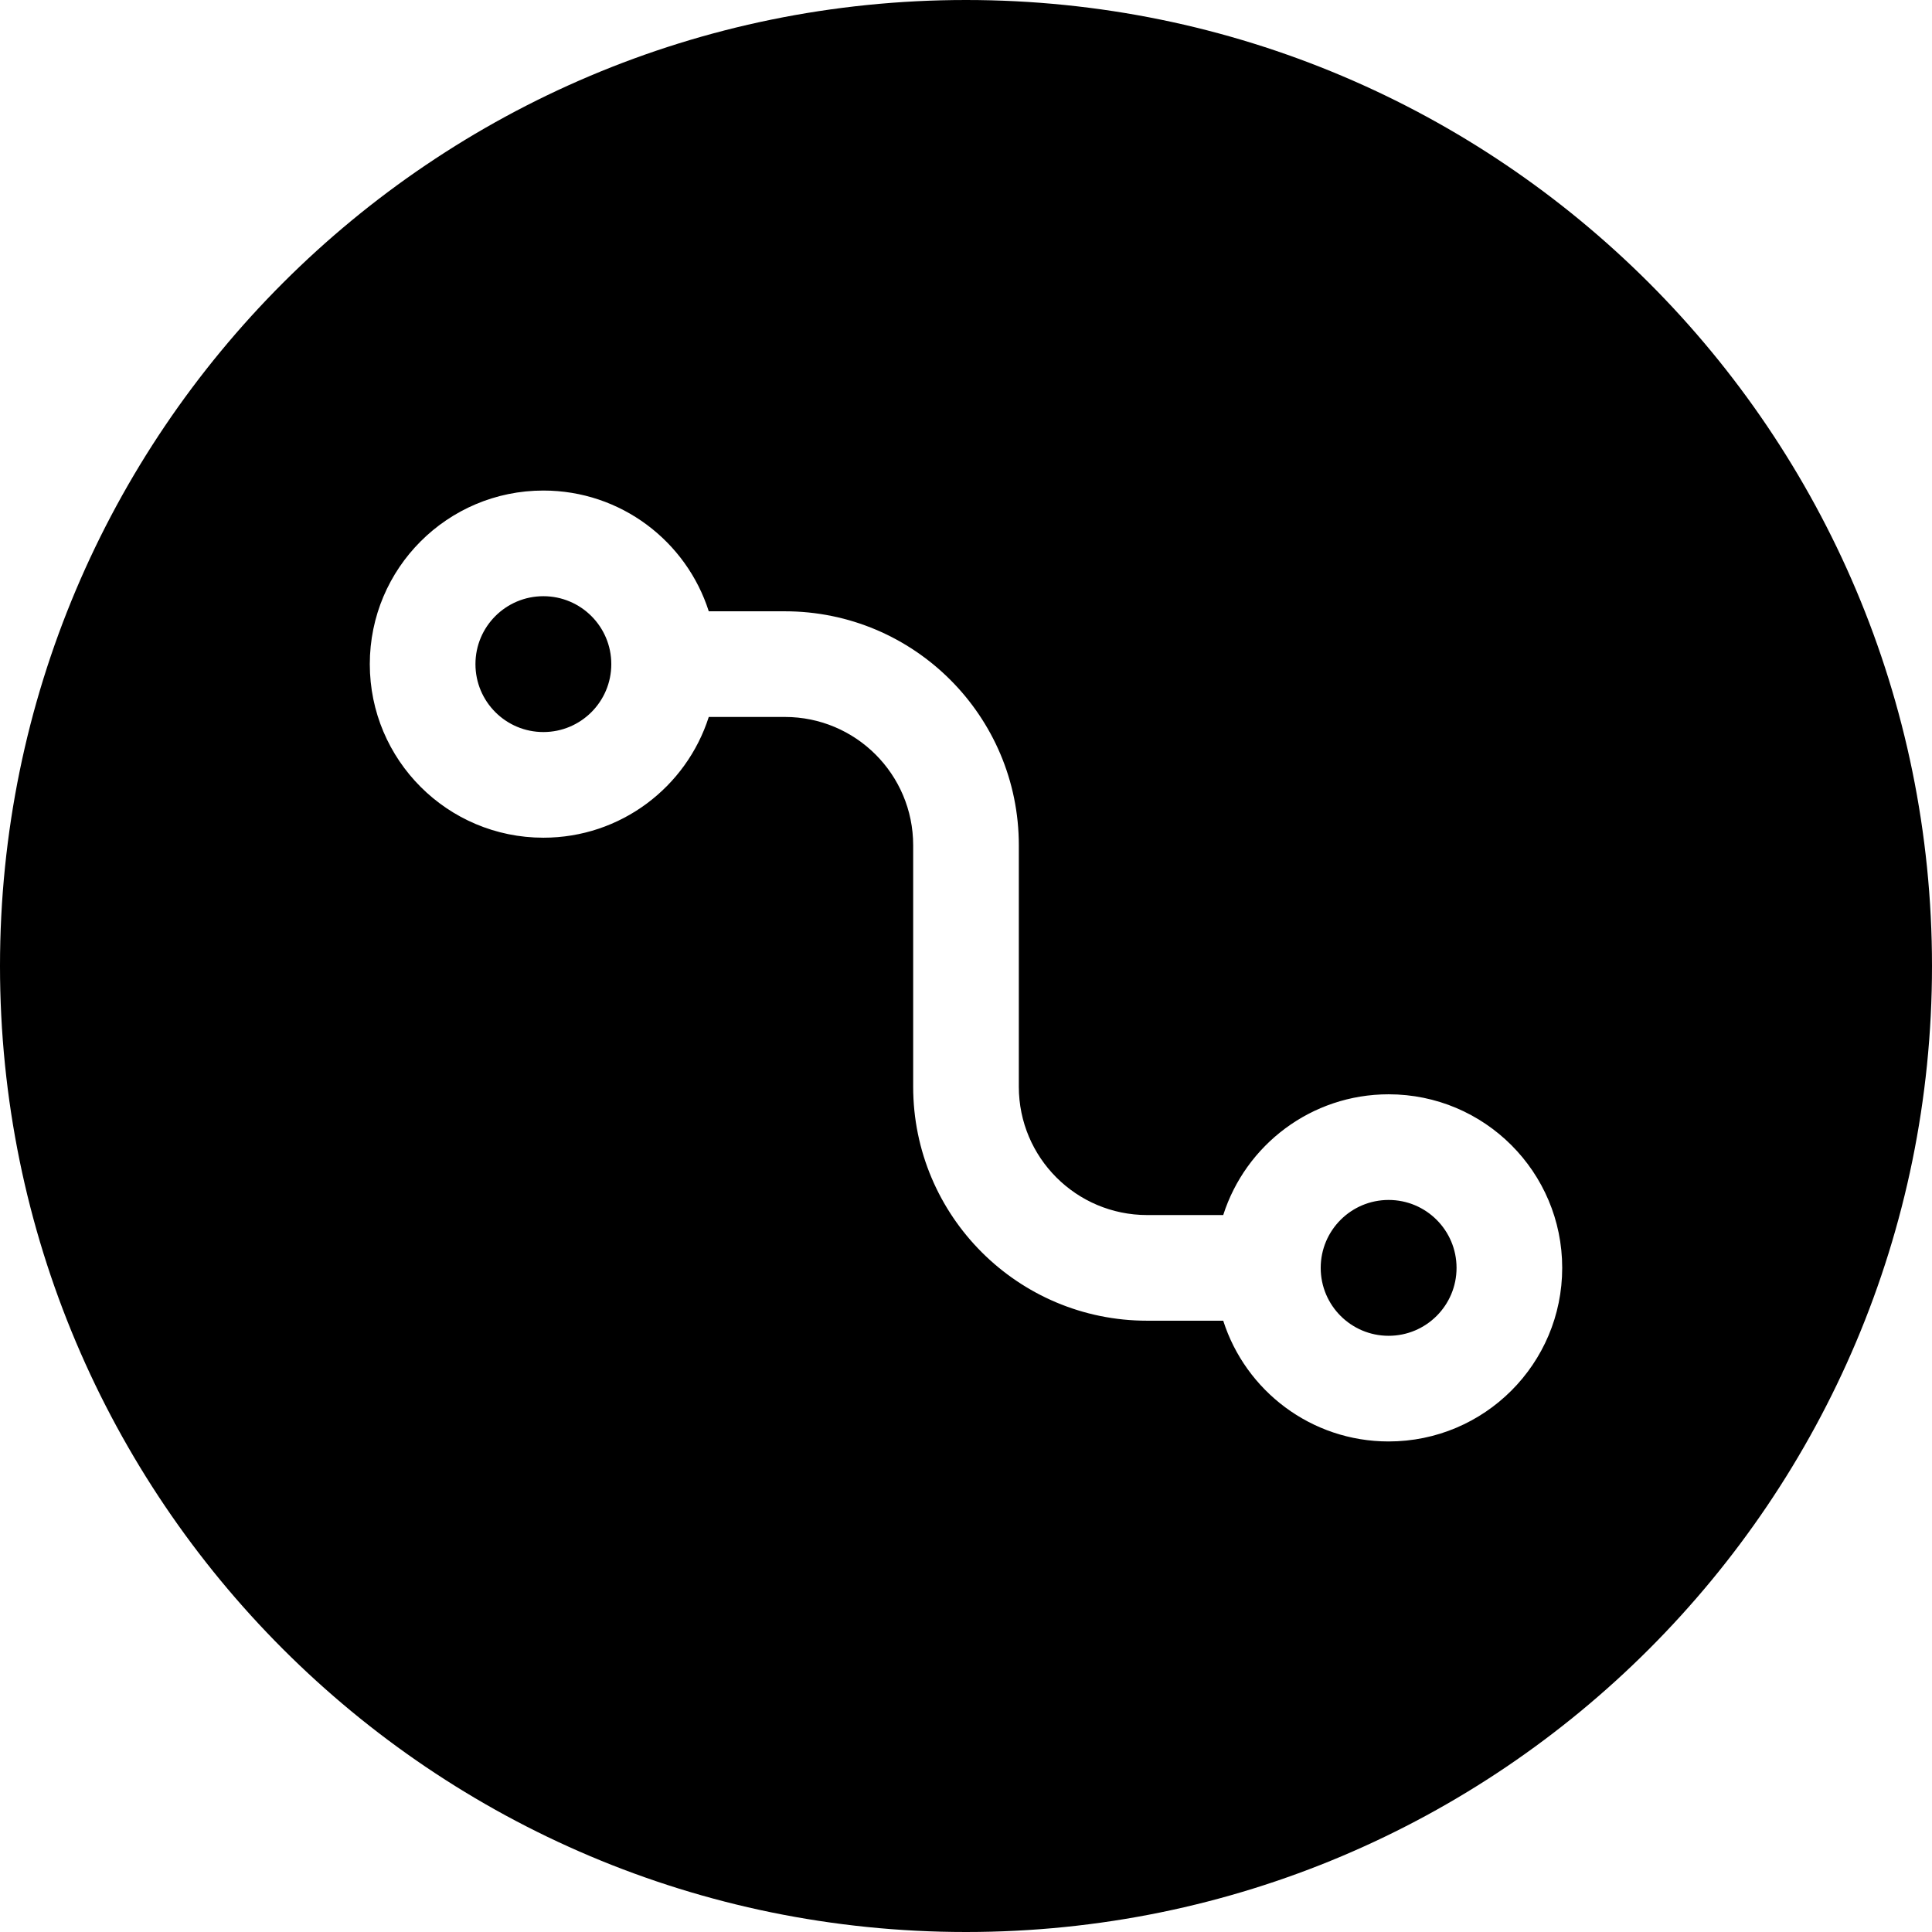
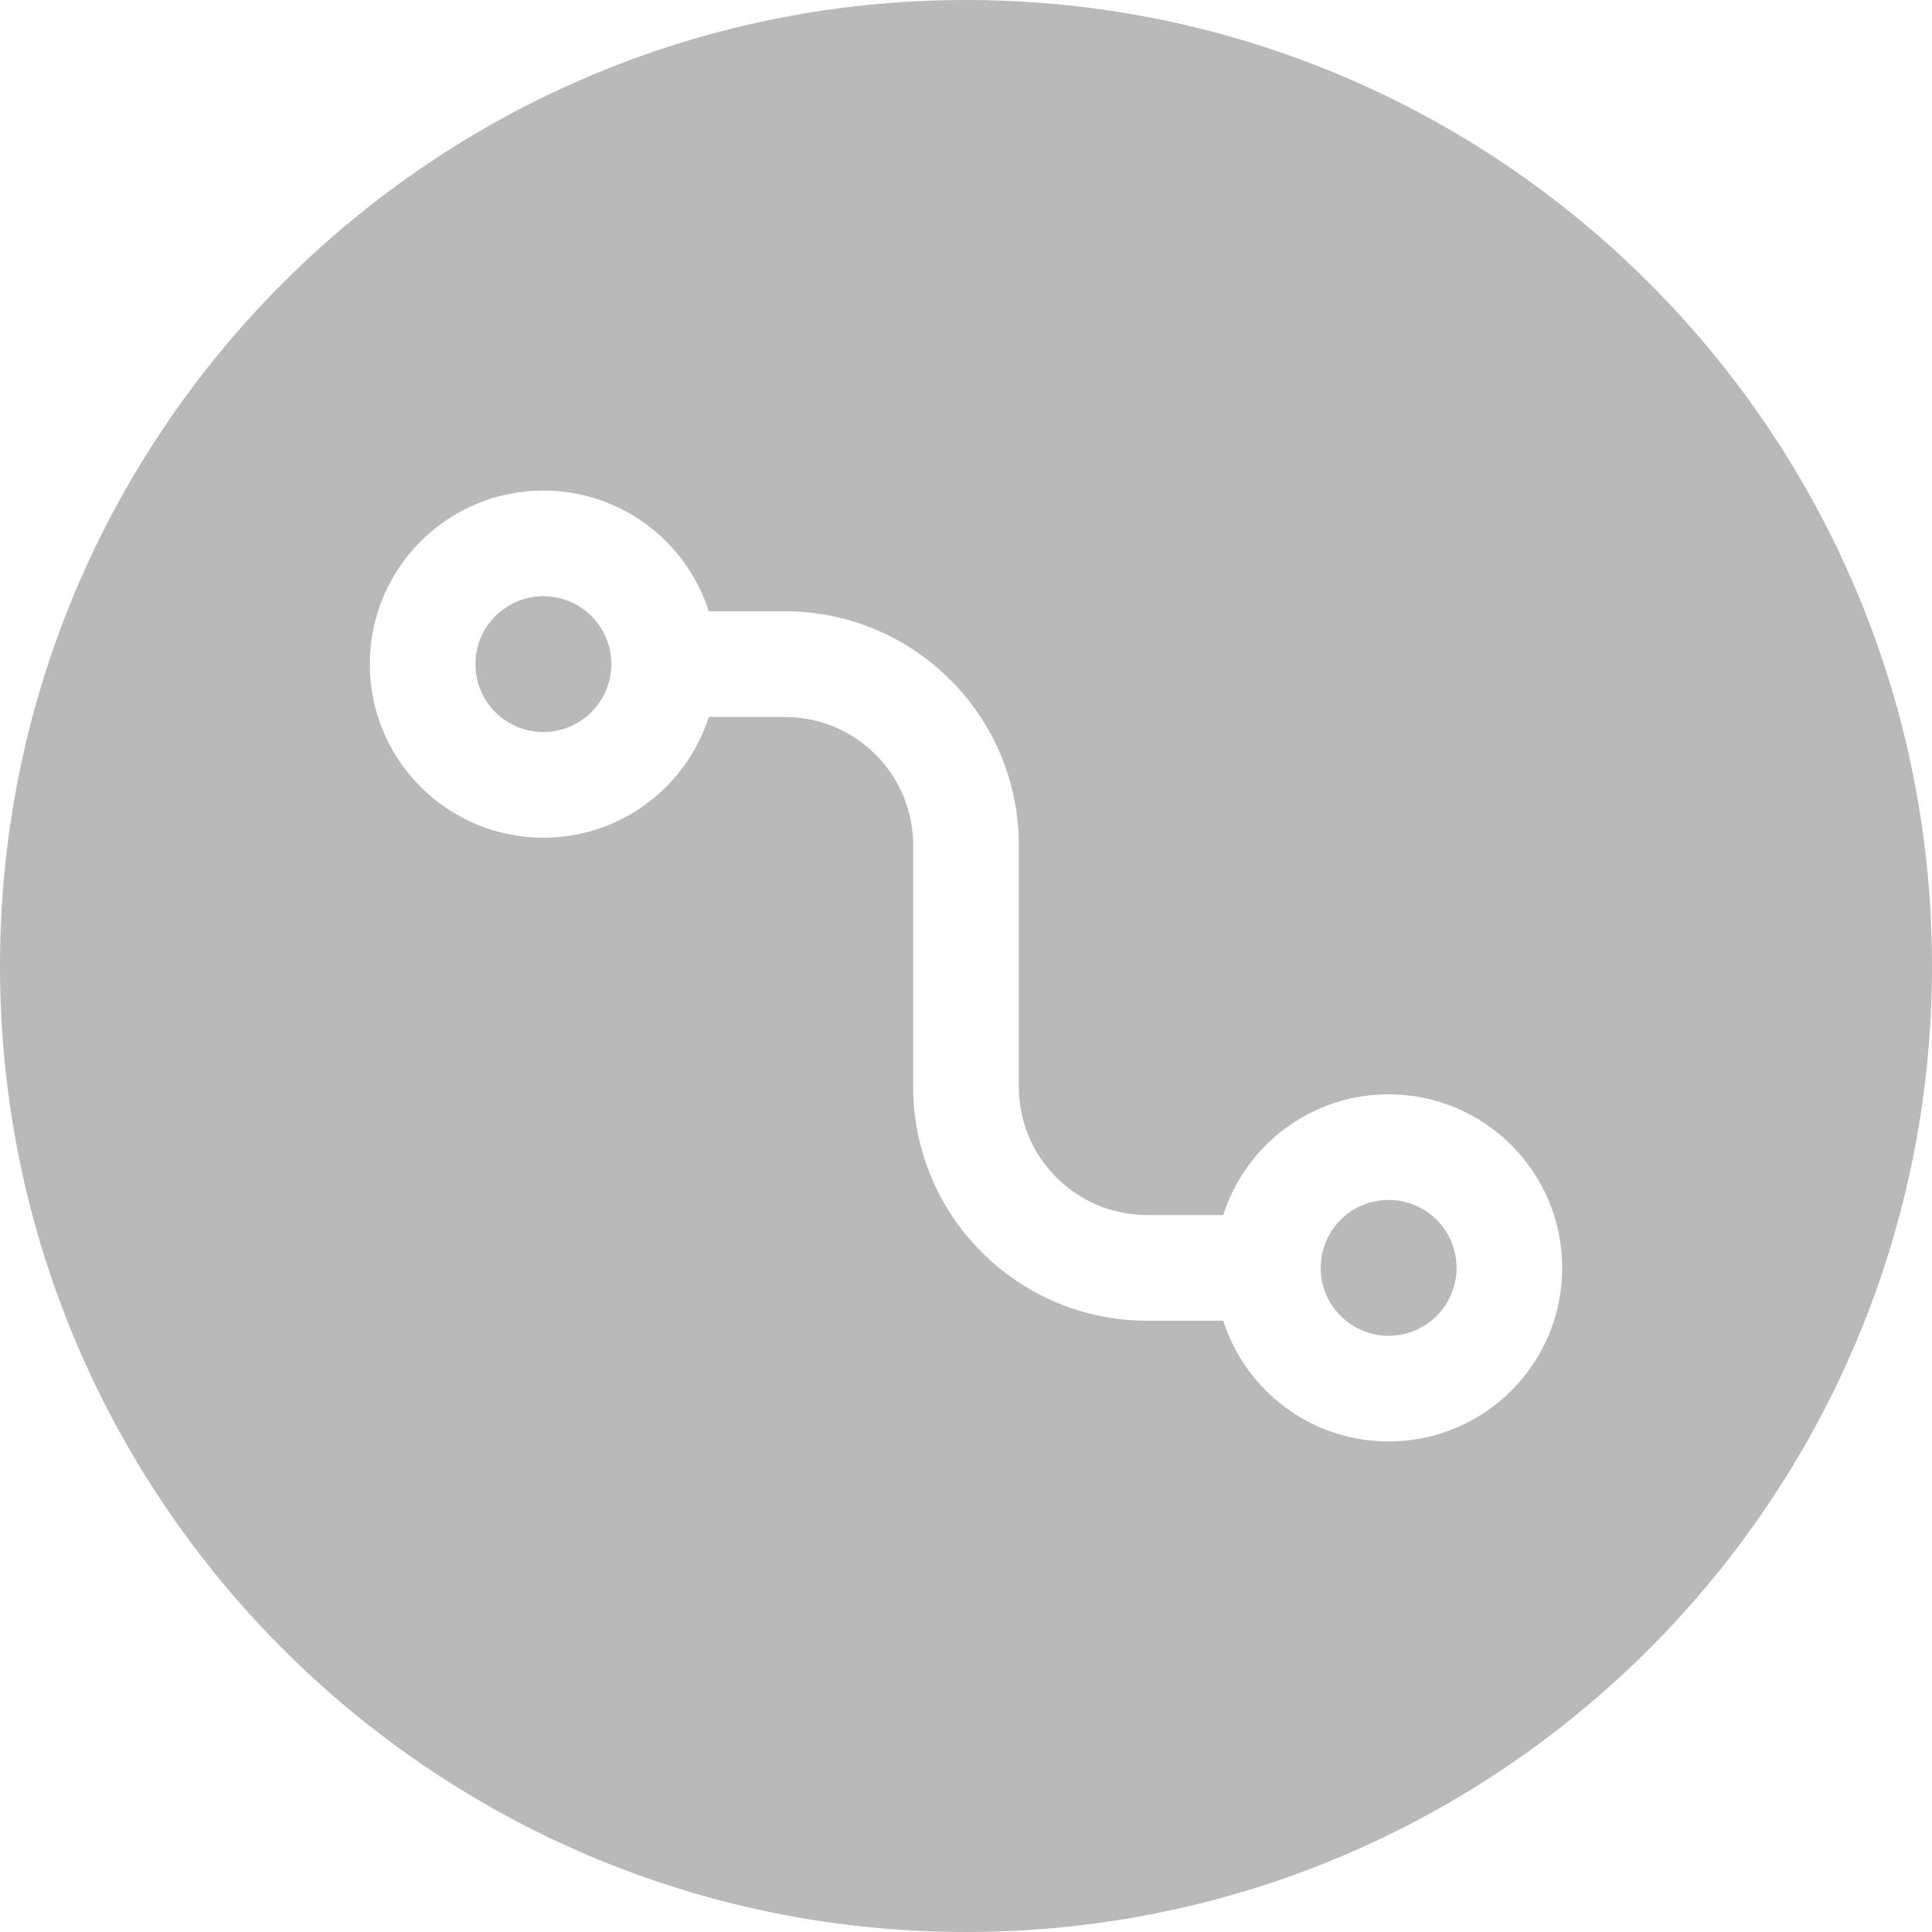
- <svg xmlns="http://www.w3.org/2000/svg" width="64" height="64" viewBox="0 0 64 64" fill="none">
-   <path fill-rule="evenodd" clip-rule="evenodd" d="M32 64C49.673 64 64 49.673 64 32C64 14.327 49.673 0 32 0C14.327 0 0 14.327 0 32C0 49.673 14.327 64 32 64ZM18 16.25C14.824 16.25 12.25 18.824 12.25 22C12.25 25.176 14.824 27.75 18 27.75C20.565 27.75 22.738 26.07 23.479 23.75H26C28.347 23.75 30.25 25.653 30.25 28V36C30.25 40.28 33.72 43.75 38 43.75H40.521C41.261 46.07 43.435 47.75 46 47.75C49.176 47.75 51.75 45.176 51.75 42C51.75 38.824 49.176 36.25 46 36.25C43.435 36.25 41.261 37.93 40.521 40.25H38C35.653 40.25 33.75 38.347 33.75 36V28C33.75 23.72 30.28 20.25 26 20.25H23.479C22.738 17.93 20.565 16.25 18 16.25ZM15.75 22C15.75 20.757 16.757 19.75 18 19.75C19.243 19.75 20.25 20.757 20.25 22C20.25 23.243 19.243 24.25 18 24.25C16.757 24.25 15.75 23.243 15.75 22ZM46 39.75C44.757 39.75 43.75 40.757 43.75 42C43.75 43.243 44.757 44.25 46 44.25C47.243 44.25 48.25 43.243 48.25 42C48.25 40.757 47.243 39.75 46 39.75Z" fill="black" />
+ <svg xmlns="http://www.w3.org/2000/svg" width="64px" height="64px" viewBox="0 0 64 64" version="1.1">
+   <g id="页面-1" stroke="none" stroke-width="1" fill="none" fill-rule="evenodd">
+     <g id="logo_black" fill="#B9B9BA">
+       <path d="M32,64 C49.673,64 64,49.673 64,32 C64,14.327 49.673,0 32,0 C14.327,0 0,14.327 0,32 C0,49.673 14.327,64 32,64 Z M18,16.25 C14.824,16.25 12.25,18.824 12.25,22 C12.25,25.176 14.824,27.75 18,27.75 C20.565,27.75 22.738,26.07 23.479,23.75 L26,23.75 C28.347,23.75 30.25,25.653 30.25,28 L30.25,36 C30.25,40.28 33.72,43.75 38,43.75 L40.521,43.75 C41.261,46.07 43.435,47.75 46,47.75 C49.176,47.75 51.75,45.176 51.75,42 C51.75,38.824 49.176,36.25 46,36.25 C43.435,36.25 41.261,37.93 40.521,40.25 L38,40.25 C35.653,40.25 33.75,38.347 33.75,36 L33.75,28 C33.75,23.72 30.28,20.25 26,20.25 L23.479,20.25 C22.738,17.93 20.565,16.25 18,16.25 Z M15.75,22 C15.75,20.757 16.757,19.75 18,19.75 C19.243,19.75 20.25,20.757 20.25,22 C20.25,23.243 19.243,24.25 18,24.25 C16.757,24.25 15.75,23.243 15.75,22 Z M46,39.75 C44.757,39.75 43.75,40.757 43.75,42 C43.75,43.243 44.757,44.25 46,44.25 C47.243,44.25 48.25,43.243 48.25,42 C48.25,40.757 47.243,39.75 46,39.75 Z" id="形状" />
+     </g>
+   </g>
</svg>
